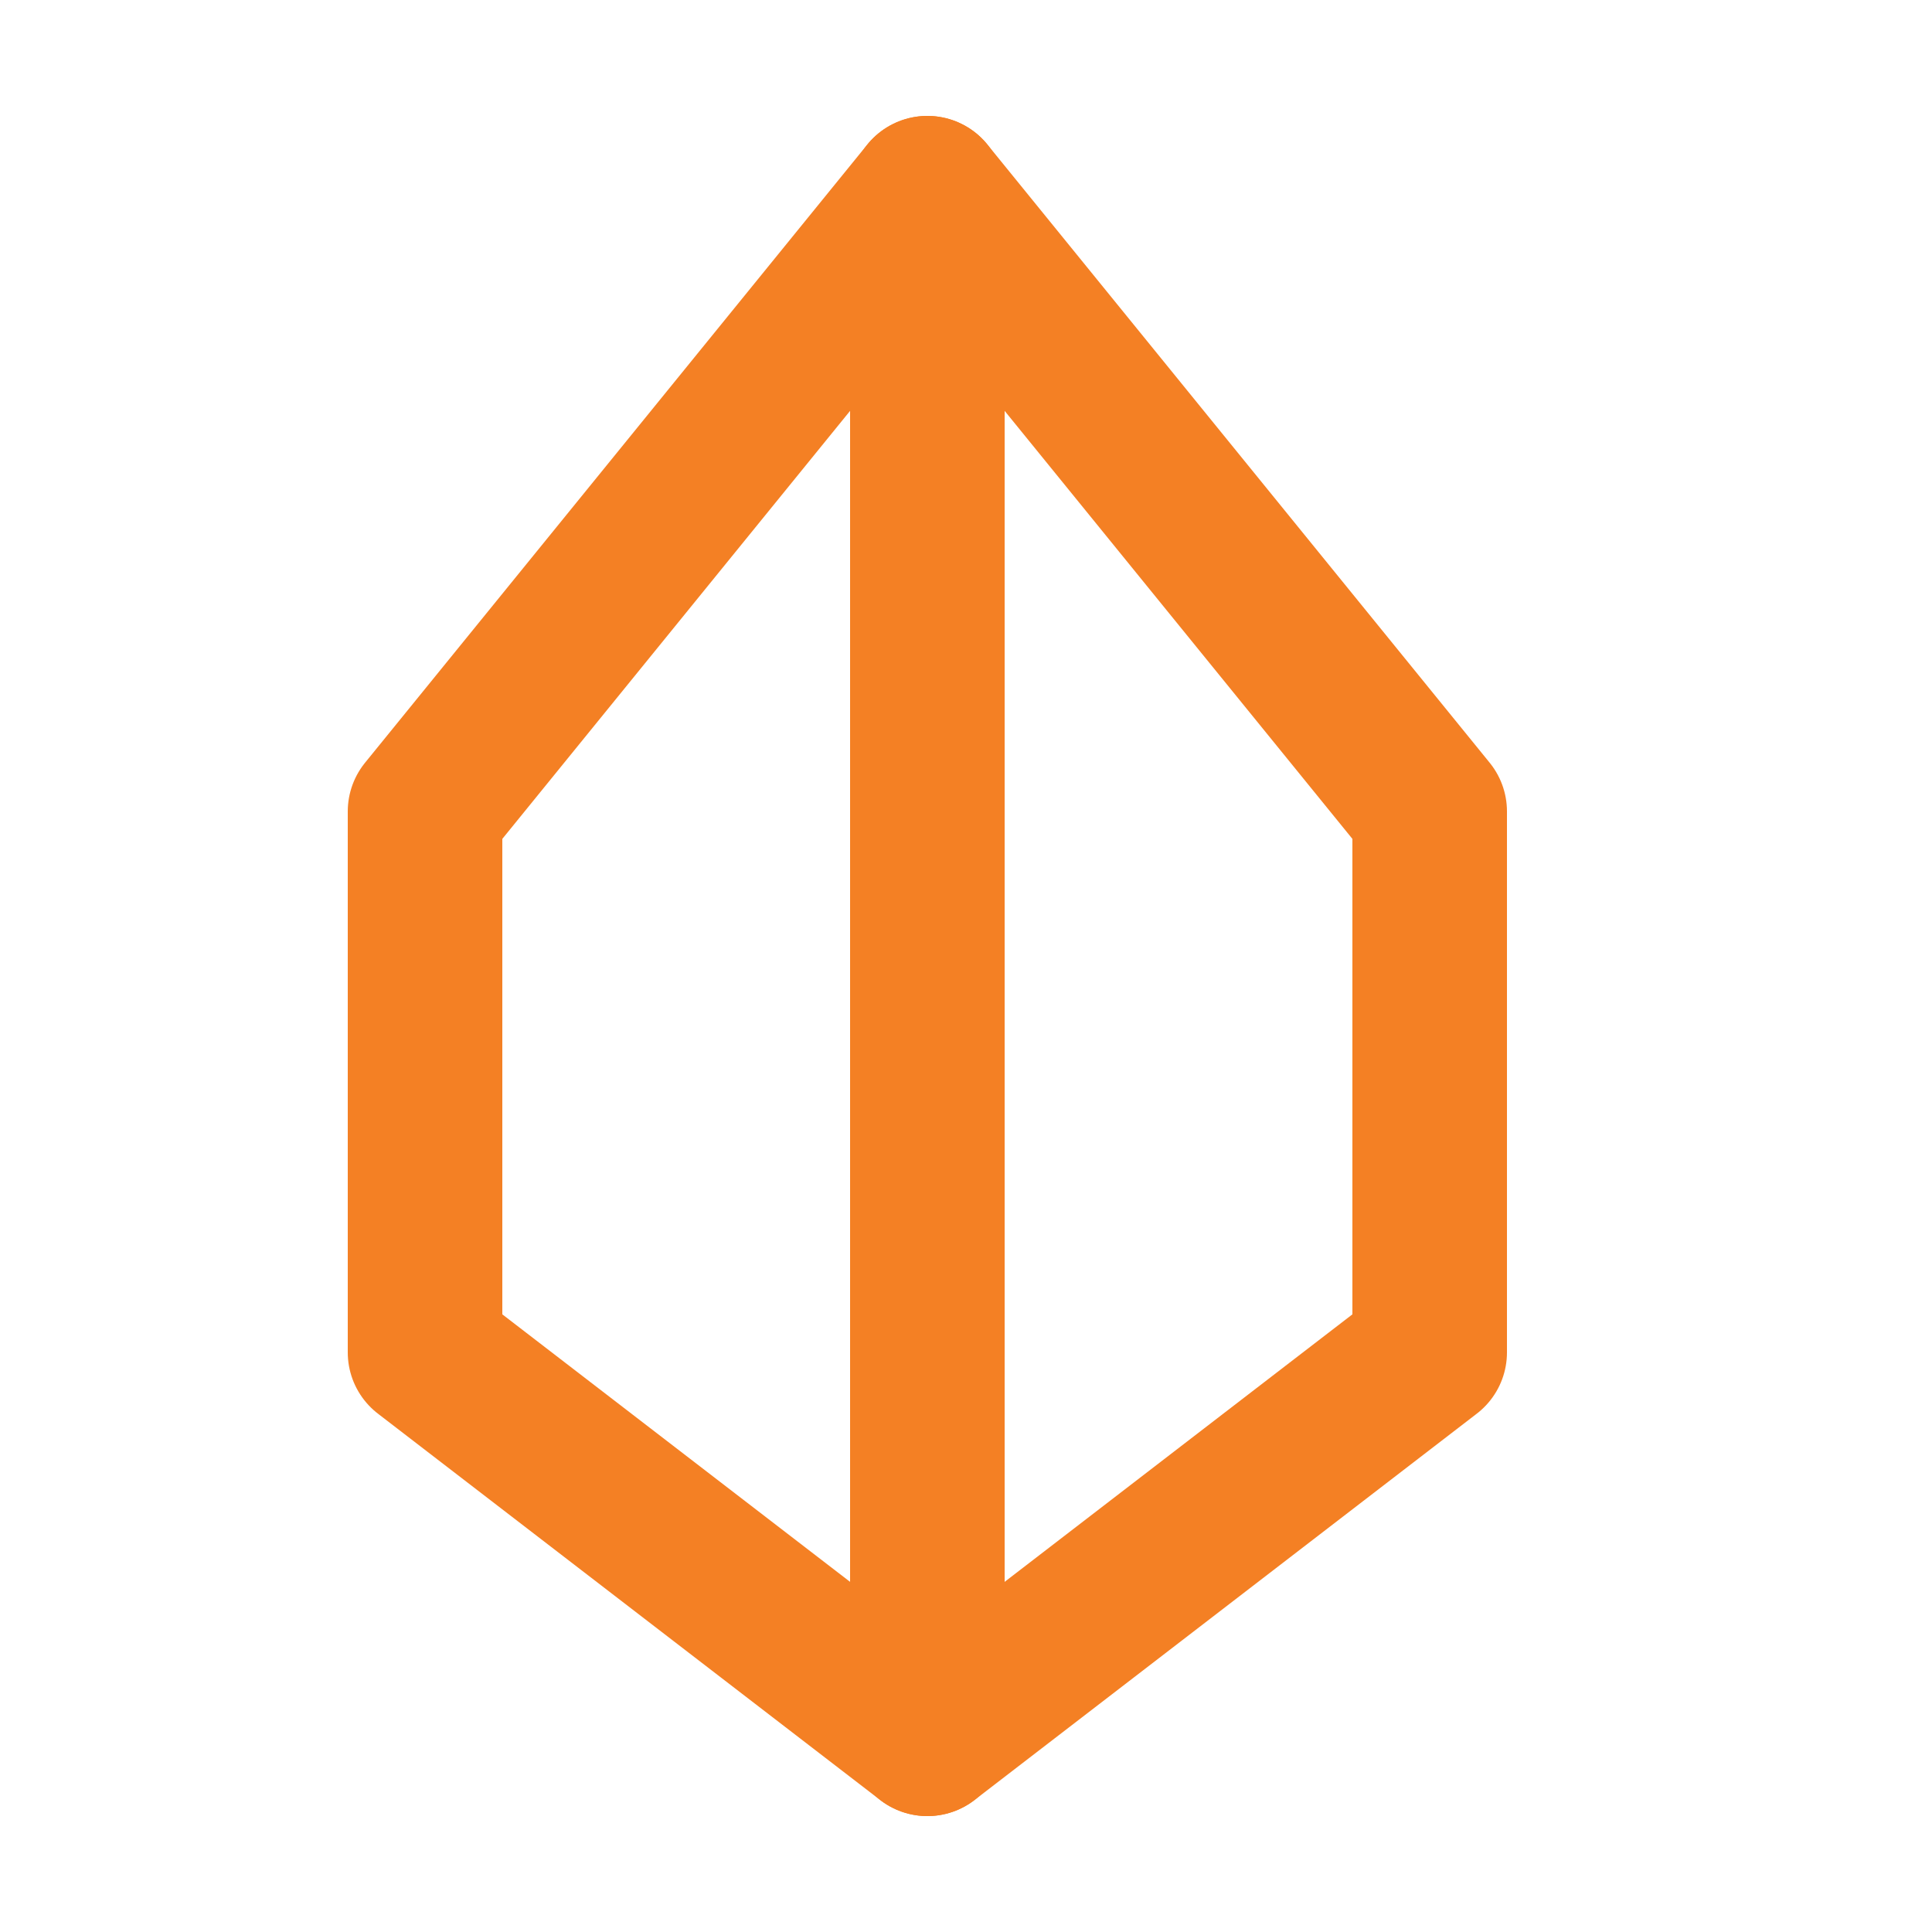
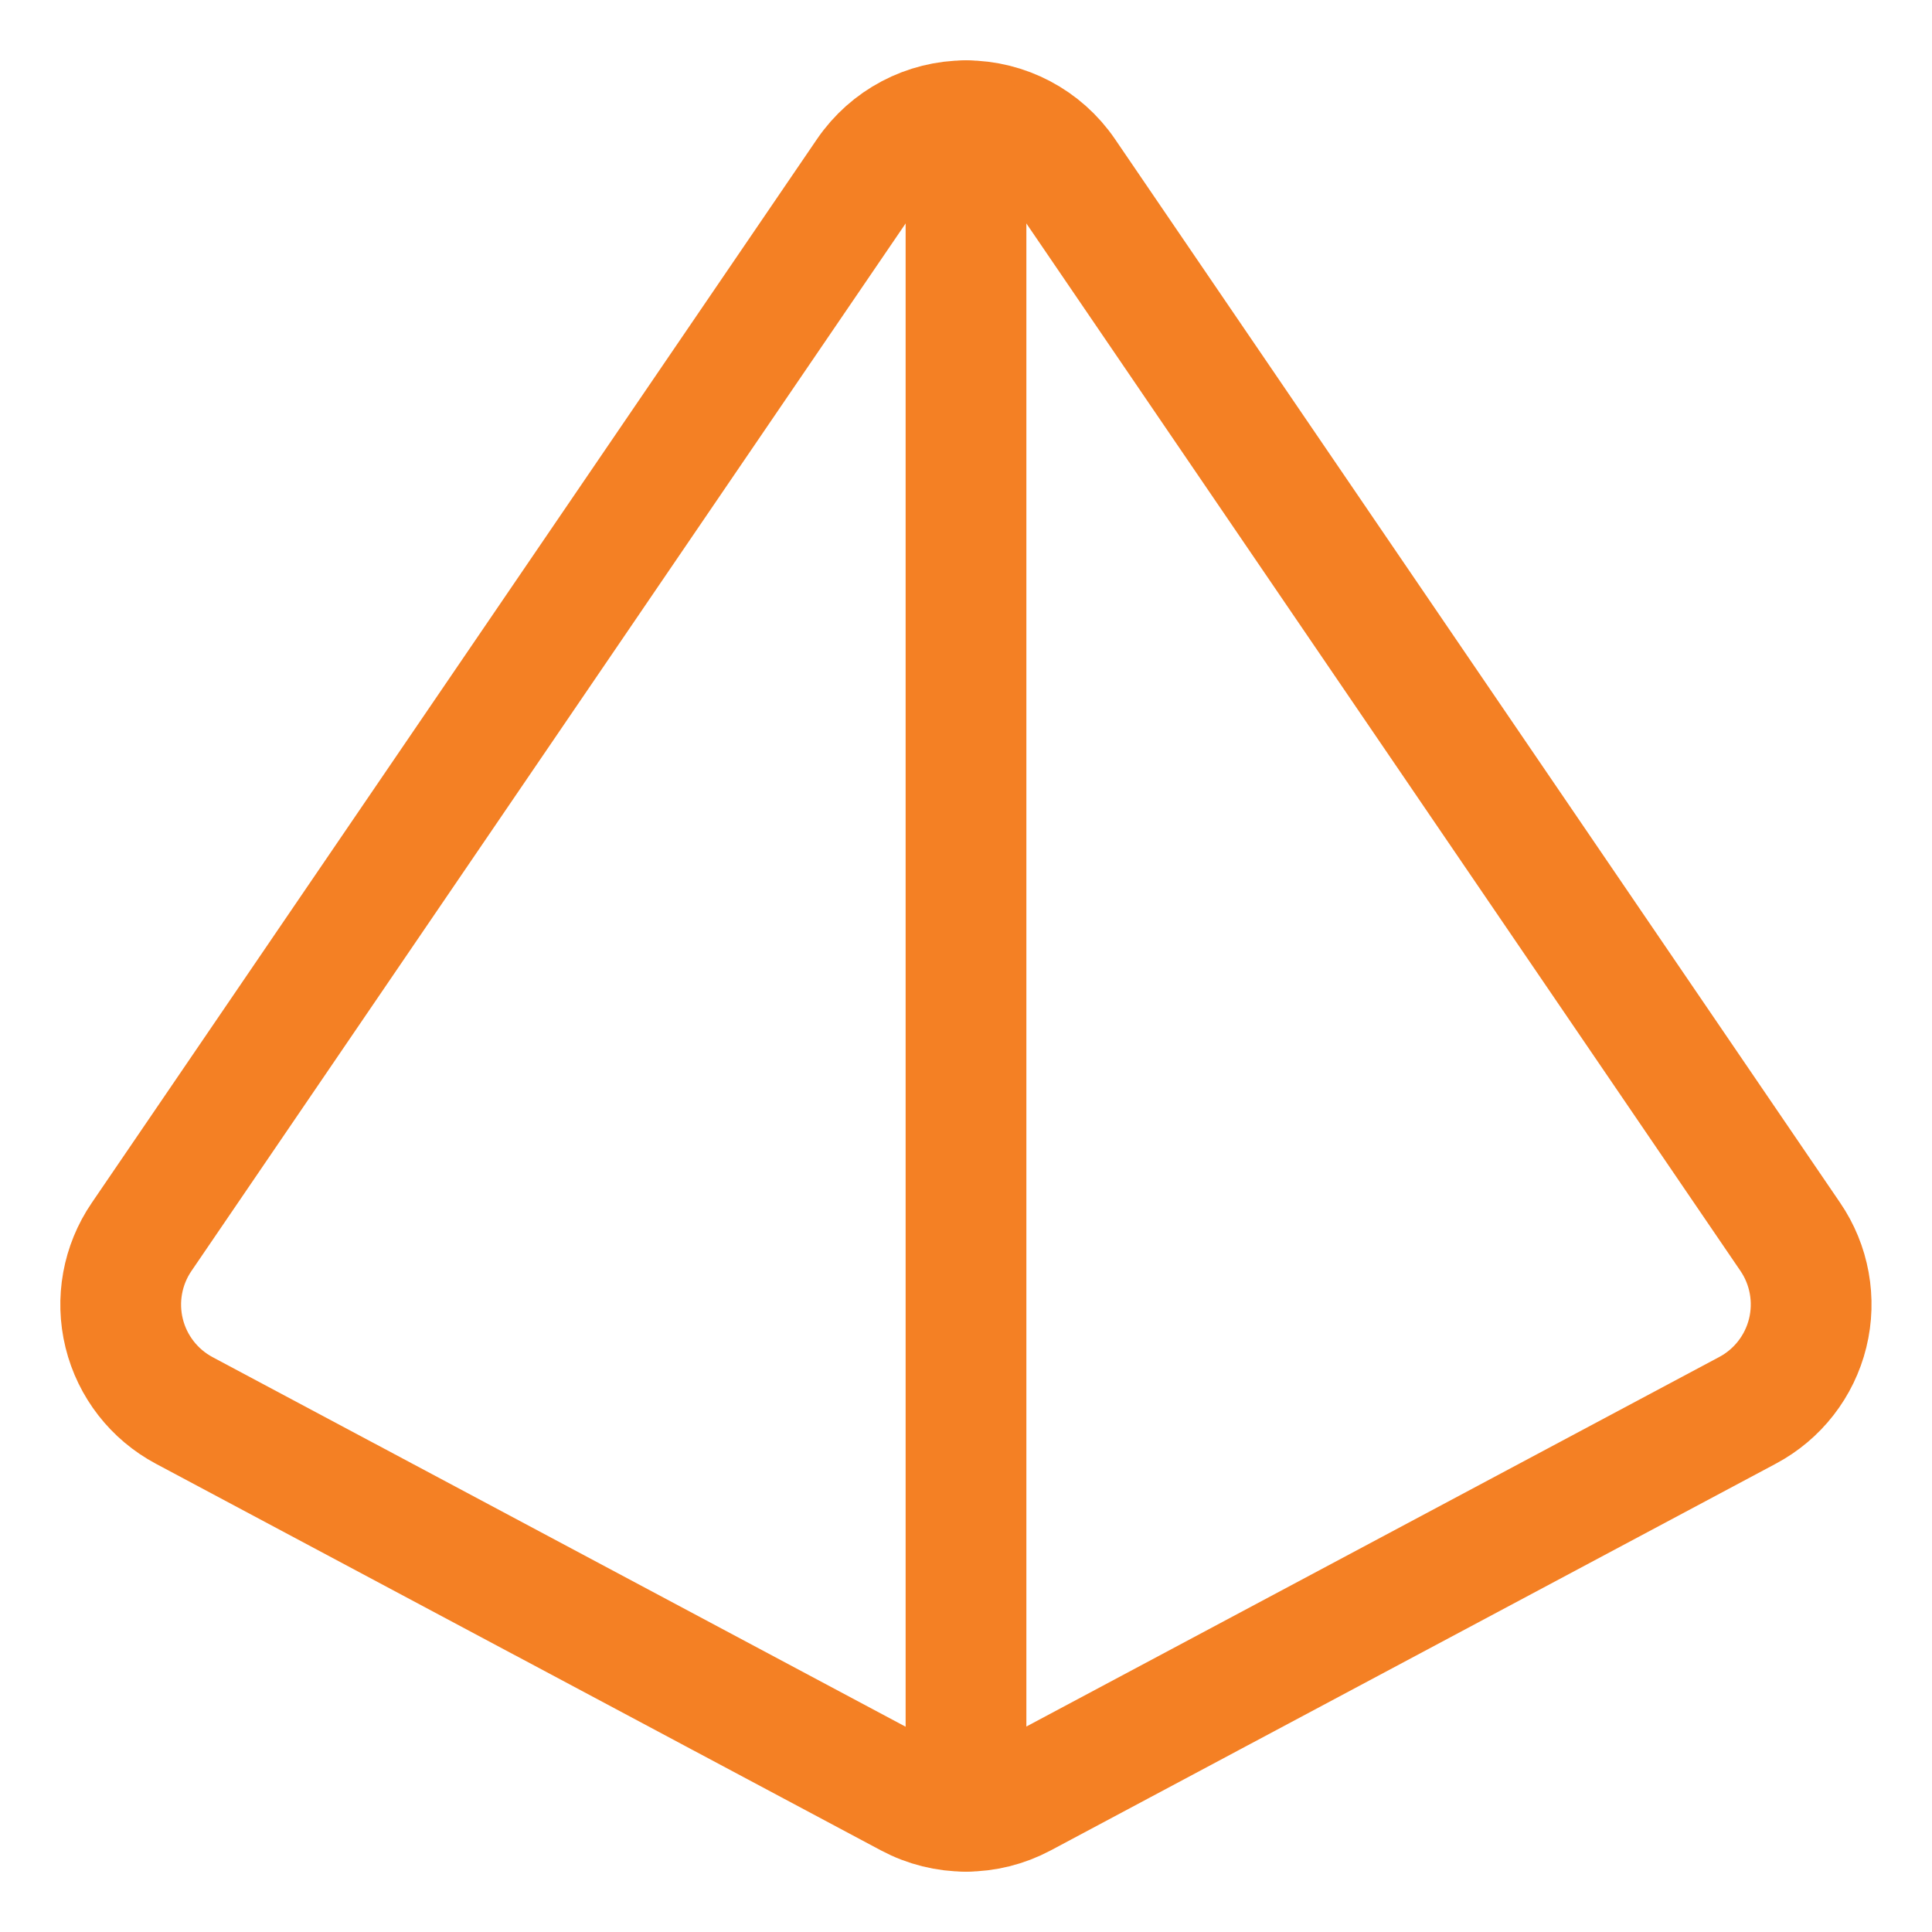
- <svg xmlns="http://www.w3.org/2000/svg" viewBox="0 0 100 100">
-   <path d="M48 10L22 42v28l26 20 26-20V42z" fill="none" stroke="#F48024" stroke-width="8" stroke-linecap="round" stroke-linejoin="round" />
-   <path d="M48 10v80" fill="none" stroke="#F48024" stroke-width="8" stroke-linecap="round" />
+ <svg xmlns="http://www.w3.org/2000/svg" viewBox="0 0 512 512">
+   <path d="M229.73,45.88,37.53,327.79a31.79,31.79,0,0,0,11.31,46L241,476.26a31.77,31.77,0,0,0,29.92,0l192.2-102.51a31.79,31.79,0,0,0,11.31-46L282.27,45.88A31.8,31.8,0,0,0,229.73,45.88Z" fill="none" stroke="#F48024" stroke-linecap="round" stroke-linejoin="round" stroke-width="32" />
+   <line x1="256" y1="32" x2="256" y2="480" fill="none" stroke="#F48024" stroke-linecap="round" stroke-linejoin="round" stroke-width="32" />
</svg>
